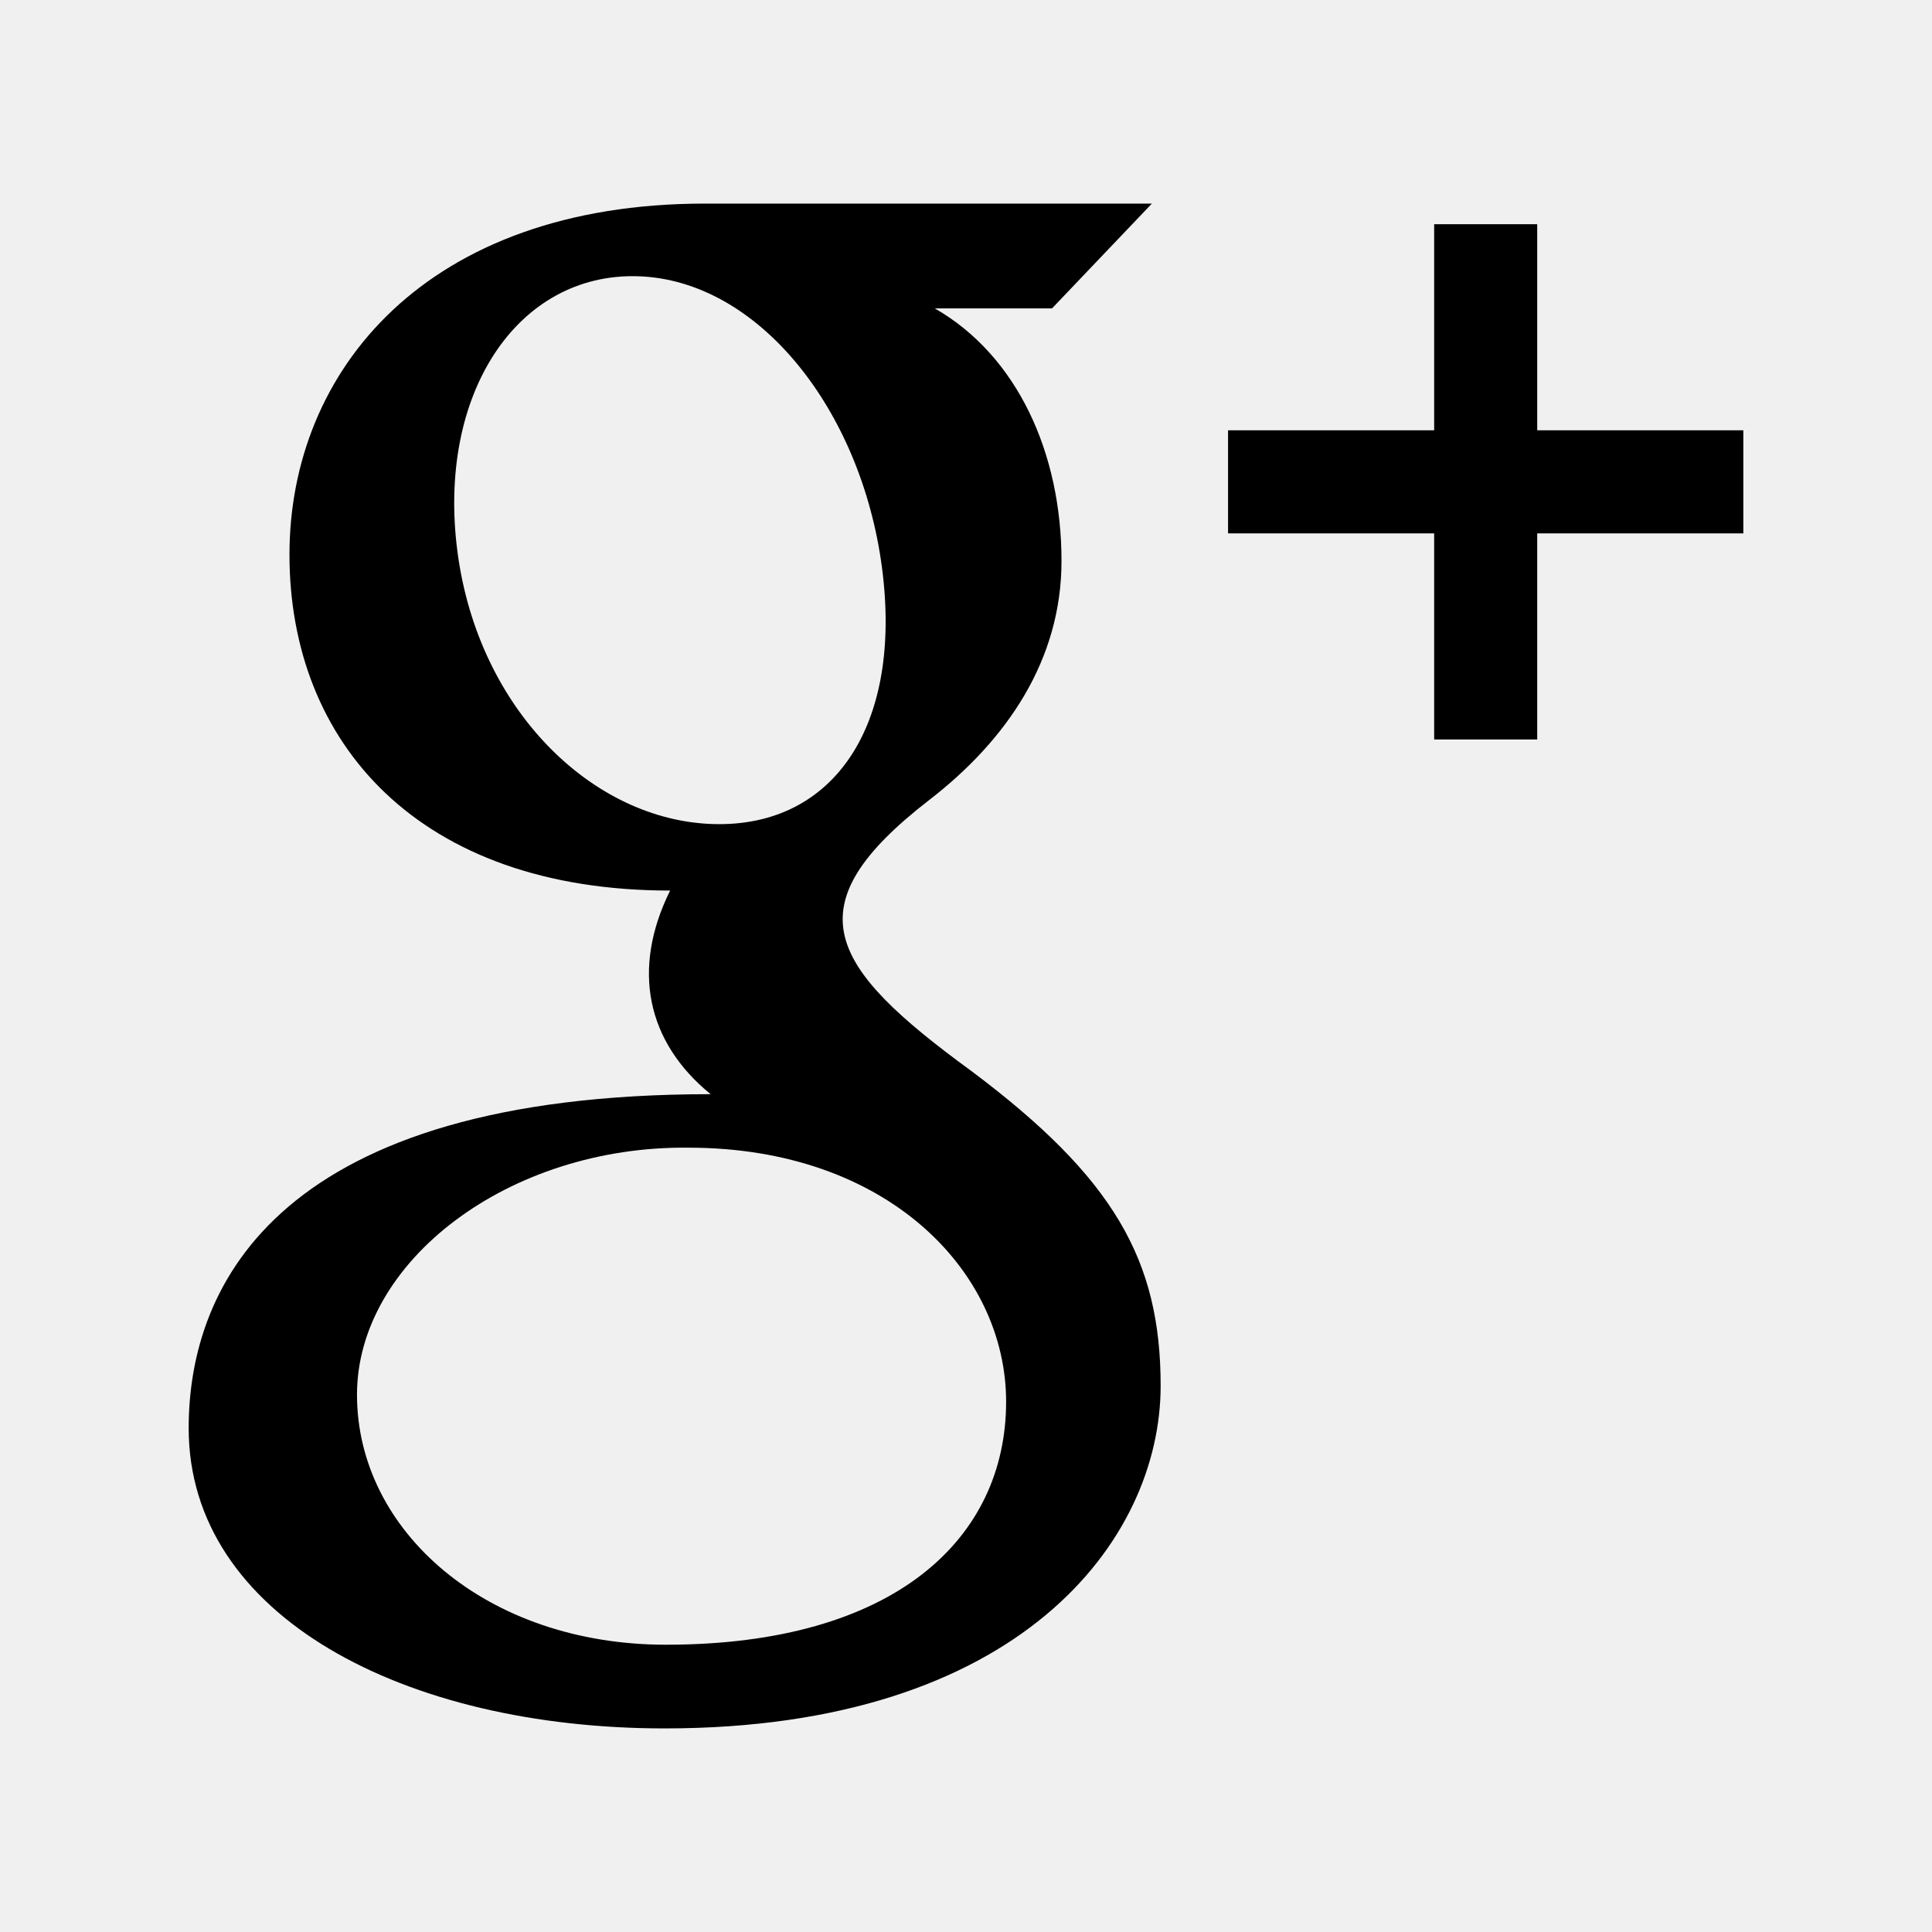
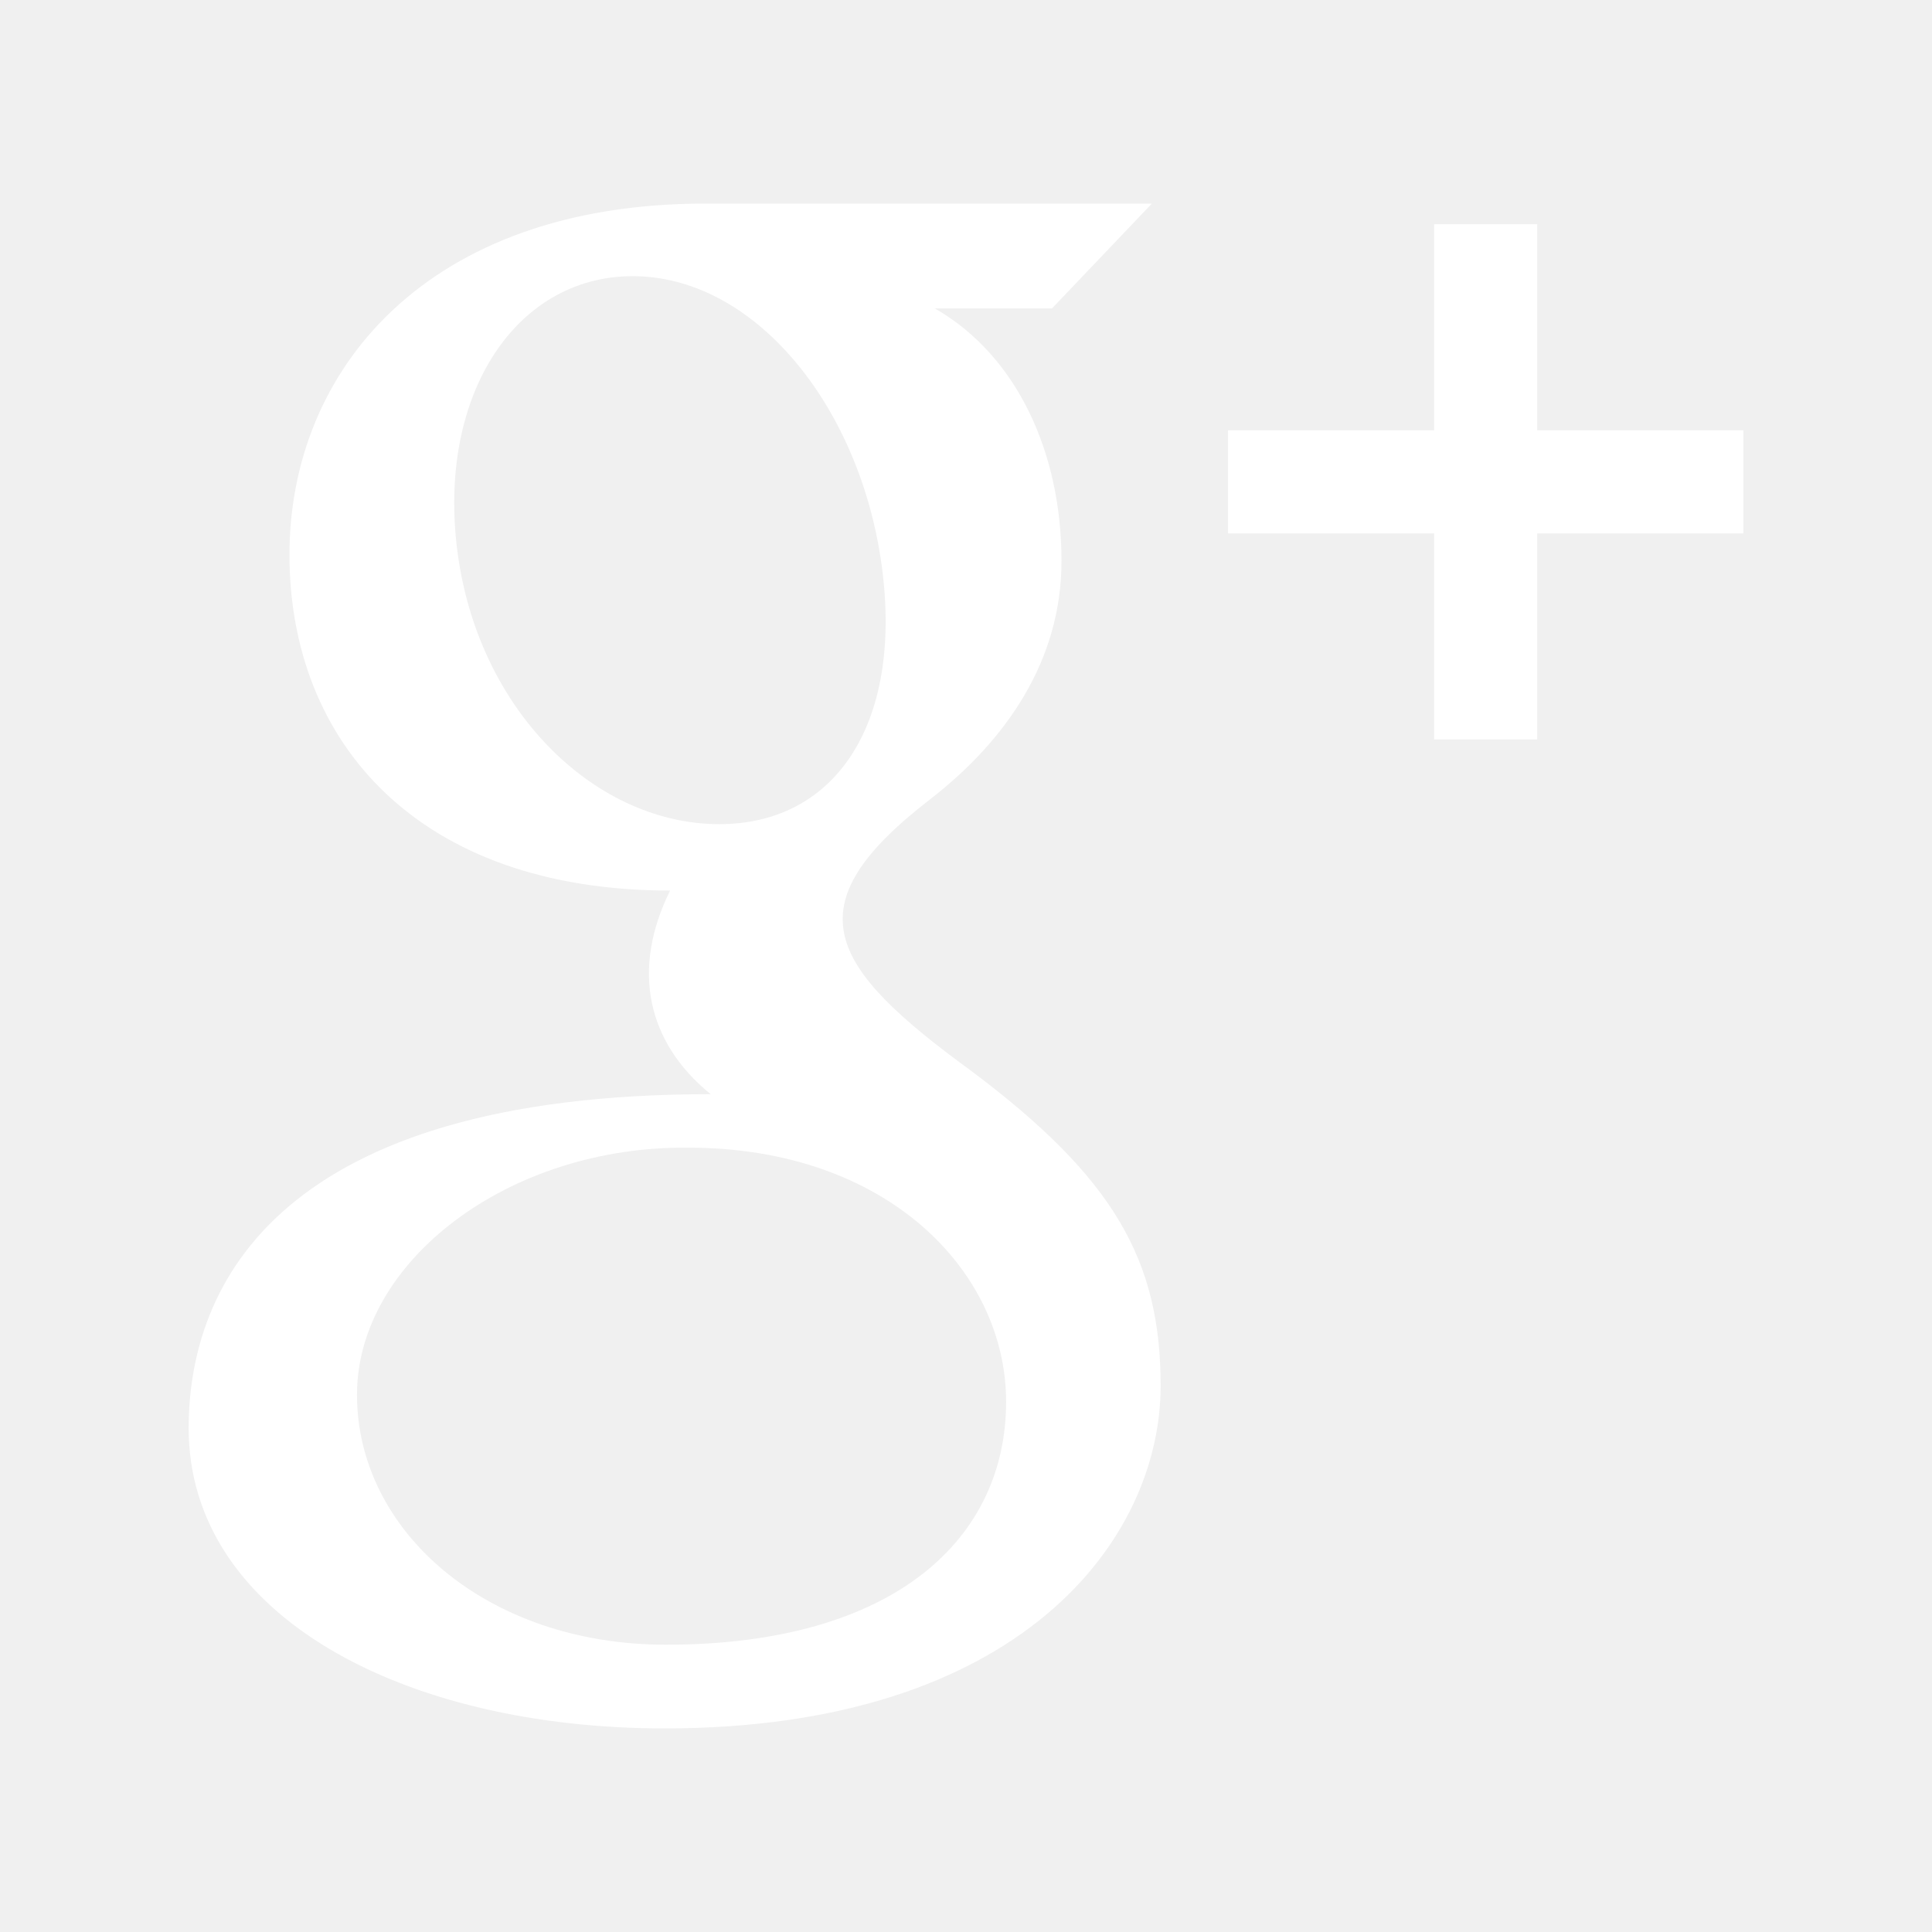
<svg xmlns="http://www.w3.org/2000/svg" version="1.1" x="0px" y="0px" width="512px" height="512px" viewBox="0 0 512 512" enable-background="new 0 0 512 512" xml:space="preserve">
-   <g id="google-plus-icon">
+   <g id="google-plus-icon" fill="#fff">
    <path d="M462,141.347h-54.621v54.622h-27.311v-54.622h-54.622v-27.311h54.622V59.416h27.311v54.621H462V141.347z M307.583,367.26    c0,40.943-37.384,90.787-131.434,90.787C107.365,458.047,50,428.379,50,378.478c0-38.514,24.383-88.511,138.323-88.511    c-16.922-13.792-21.075-33.077-10.733-53.959c-66.714,0-100.879-39.222-100.879-89.023c0-48.731,36.242-93.032,110.15-93.032    c18.66,0,118.398,0,118.398,0l-26.457,27.77h-31.079c21.925,12.562,33.586,38.433,33.586,66.949    c0,26.175-14.413,47.375-34.983,63.279c-36.503,28.222-27.158,43.98,11.087,71.872C295.121,312.074,307.583,333.882,307.583,367.26    z M233.738,150.453c-5.506-41.905-32.806-76.284-64.704-77.243c-31.909-0.949-53.309,31.119-47.798,73.035    c5.509,41.905,35.834,71.178,67.749,72.139C220.882,219.333,239.242,192.363,233.738,150.453z M266.631,371.463    c0-34.466-31.441-67.317-84.192-67.317c-47.542-0.523-87.832,30.042-87.832,65.471c0,36.154,34.335,66.25,81.879,66.25    C237.267,435.866,266.631,407.617,266.631,371.463z" />
  </g>
</svg>
